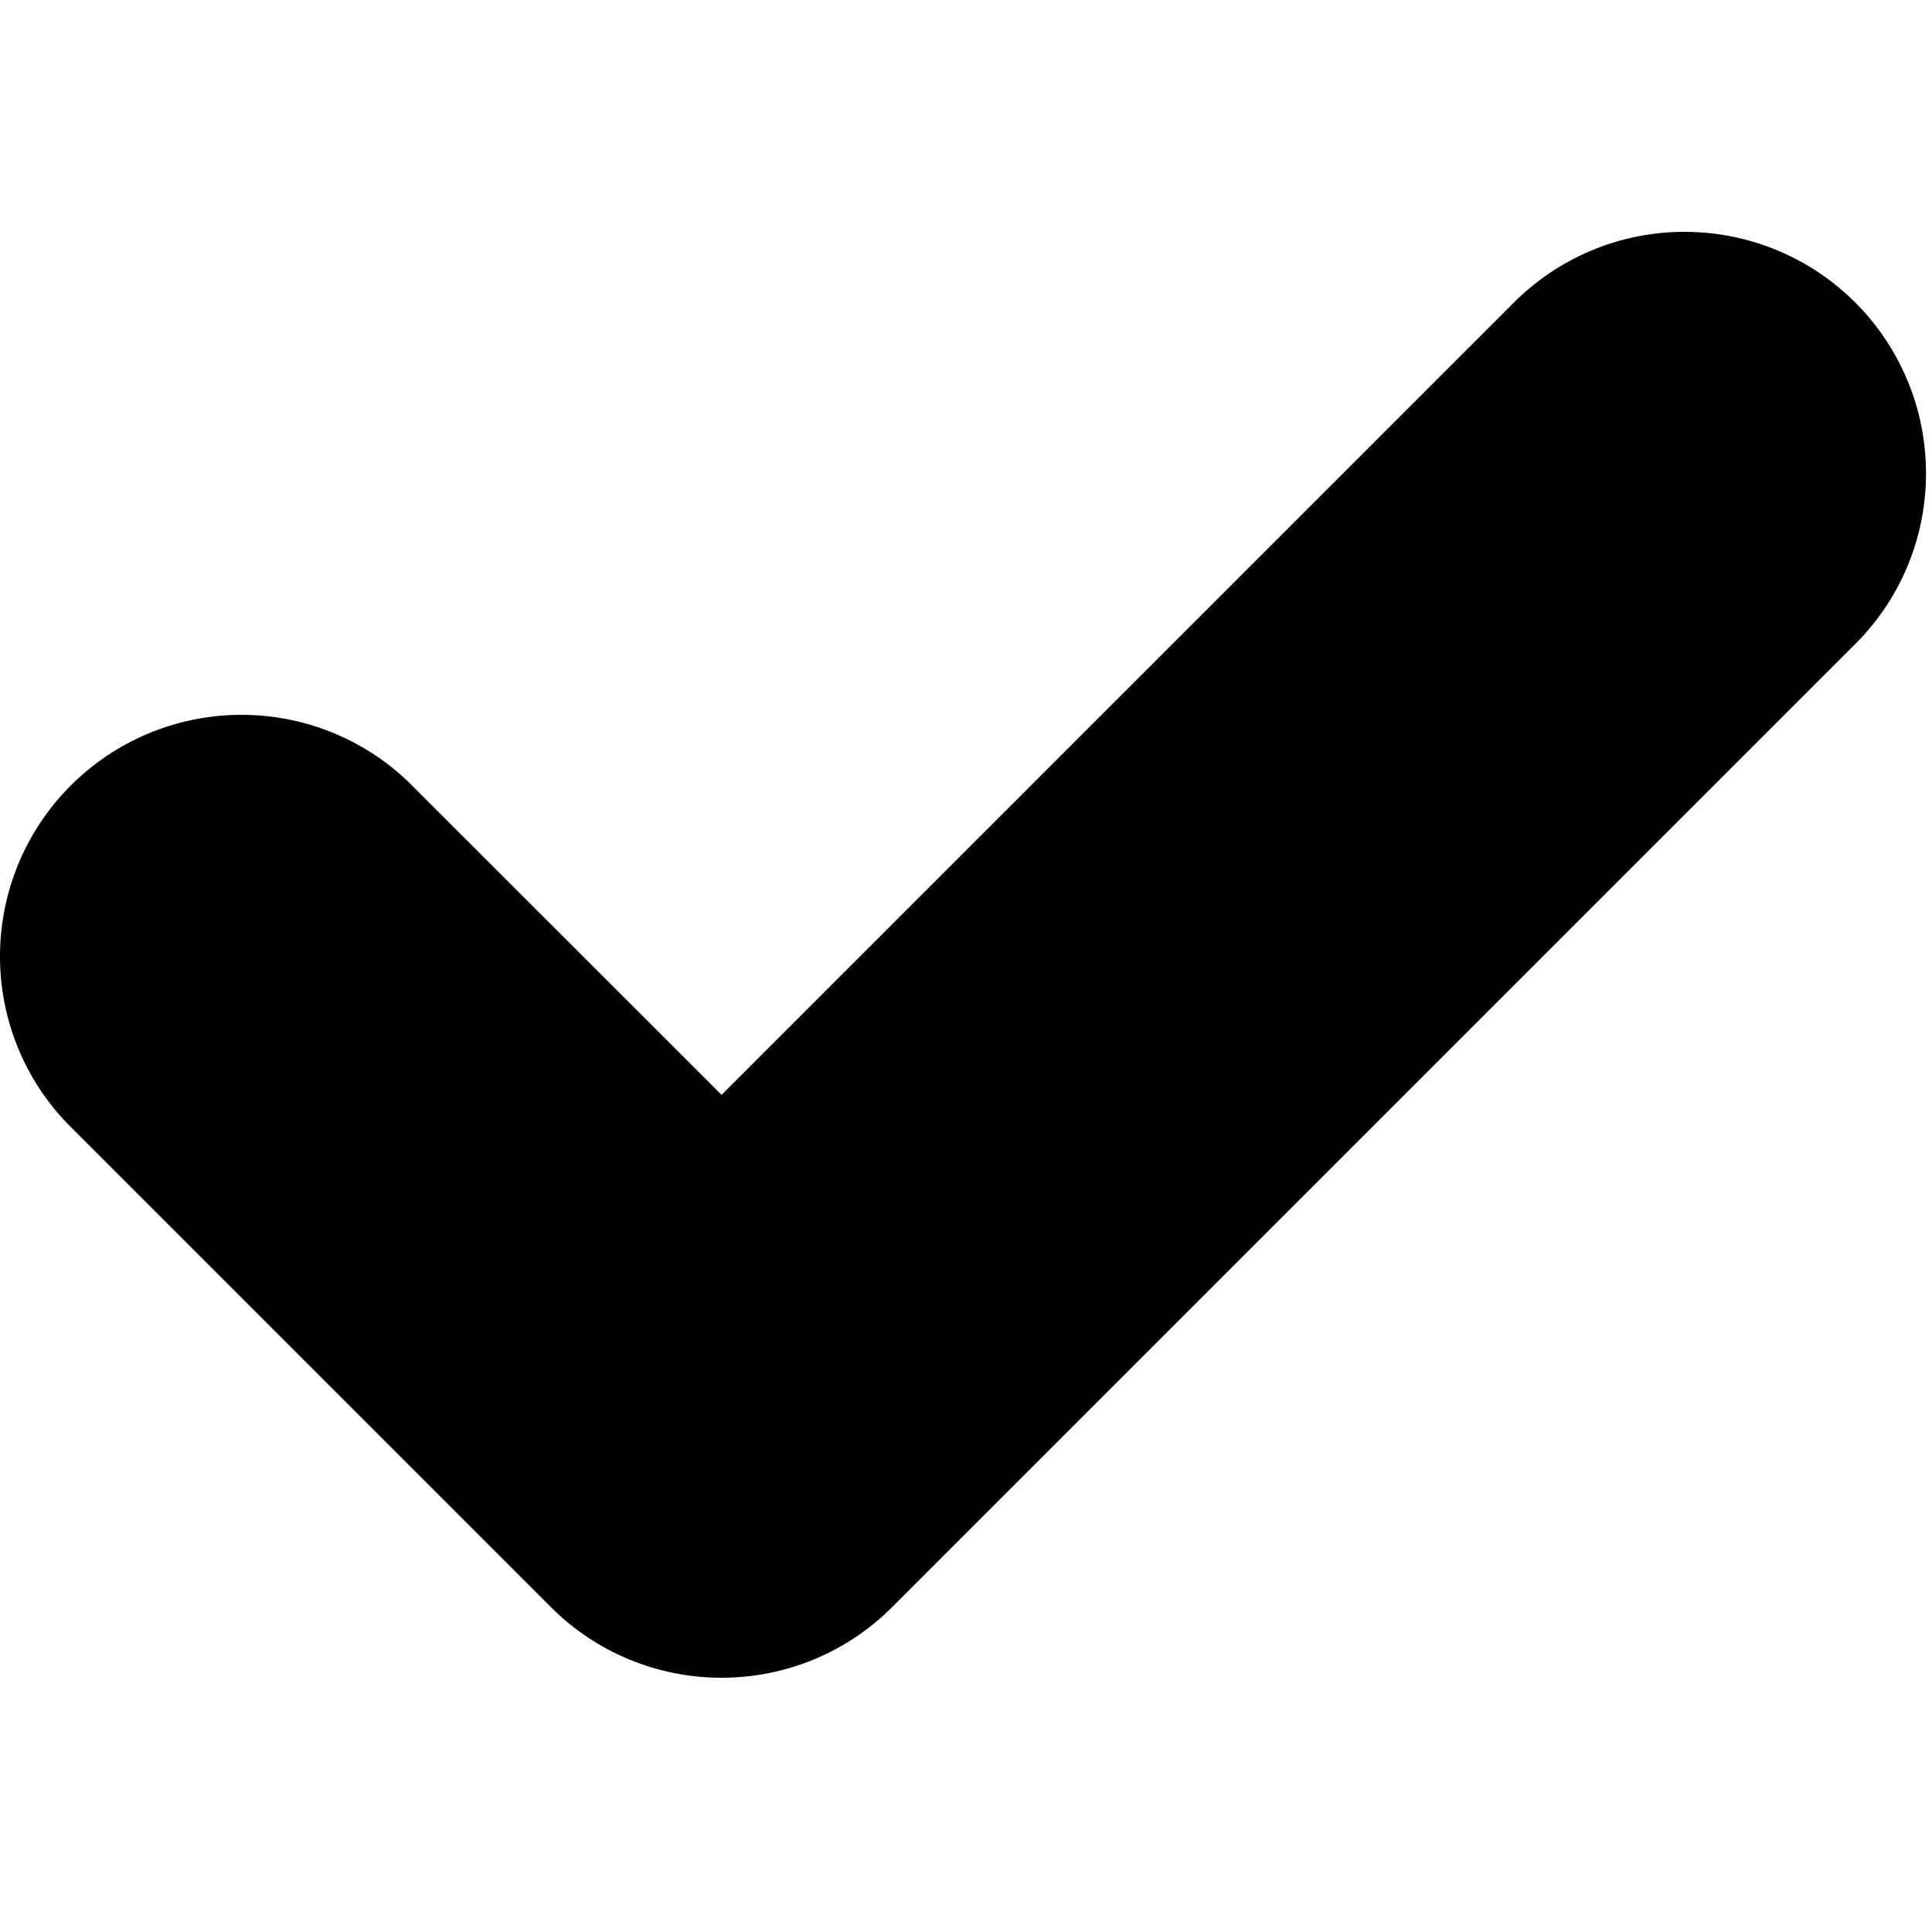
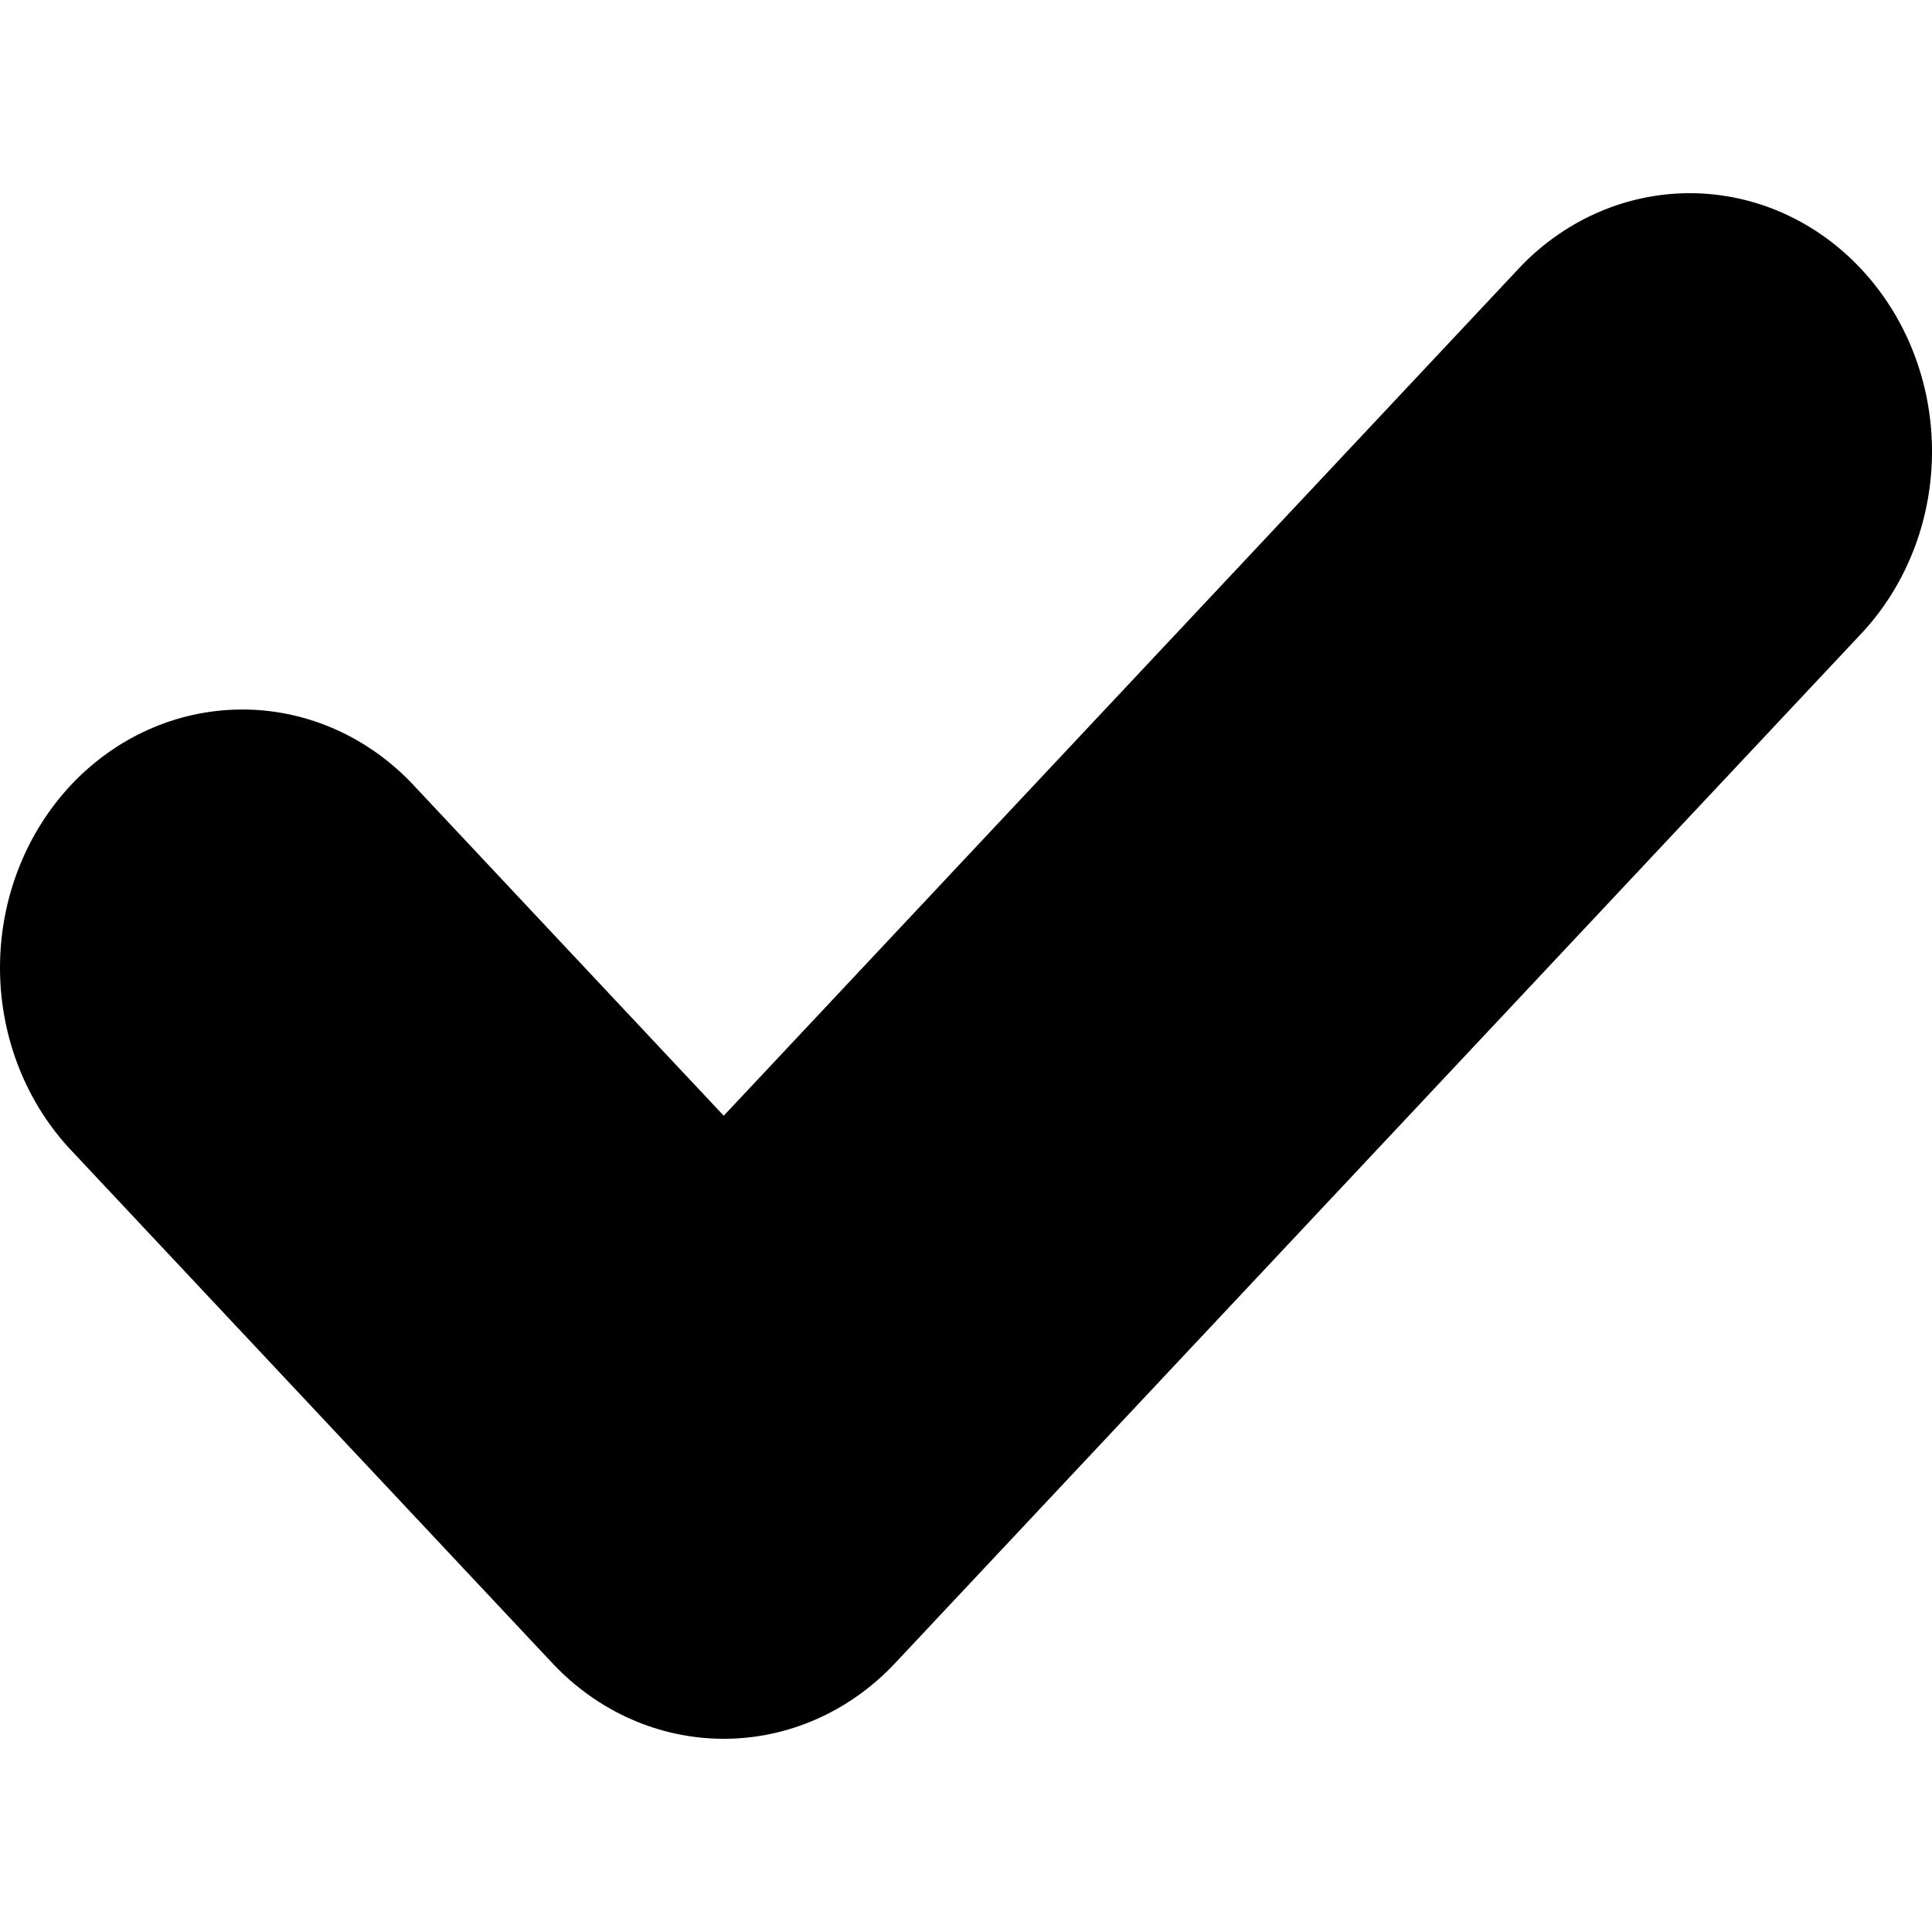
- <svg xmlns="http://www.w3.org/2000/svg" id="icon" viewBox="0 0 10 10" fill="currentColor">
-   <path d="M9.969 2.439C9.972 2.767 9.846 3.083 9.618 3.318L4.618 8.318C4.384 8.553 4.066 8.684 3.735 8.684C3.403 8.684 3.085 8.553 2.851 8.318L0.351 5.818C0.123 5.583 -0.003 5.267 4.72531e-05 4.939C0.003 4.611 0.134 4.298 0.366 4.066C0.598 3.834 0.911 3.703 1.239 3.7C1.567 3.697 1.883 3.823 2.118 4.051L3.735 5.667L7.851 1.551C8.087 1.323 8.402 1.197 8.73 1.2C9.058 1.203 9.371 1.334 9.603 1.566C9.835 1.798 9.966 2.111 9.969 2.439Z" />
+ <svg xmlns="http://www.w3.org/2000/svg" viewBox="0 0 20 20" id="icon">
+   <path d="M20 4.649C20.006 5.35 19.753 6.025 19.296 6.529L9.265 17.218C8.795 17.719 8.157 18 7.492 18C6.827 18 6.19 17.719 5.719 17.218L0.704 11.873C0.247 11.369 -0.006 10.694 9.47975e-05 9.993C0.006 9.293 0.27 8.623 0.734 8.127C1.199 7.632 1.828 7.351 2.486 7.345C3.143 7.338 3.777 7.608 4.25 8.095L7.492 11.55L15.75 2.75C16.223 2.263 16.857 1.994 17.514 2C18.172 2.006 18.801 2.287 19.265 2.783C19.73 3.278 19.994 3.948 20 4.649Z" />
</svg>
